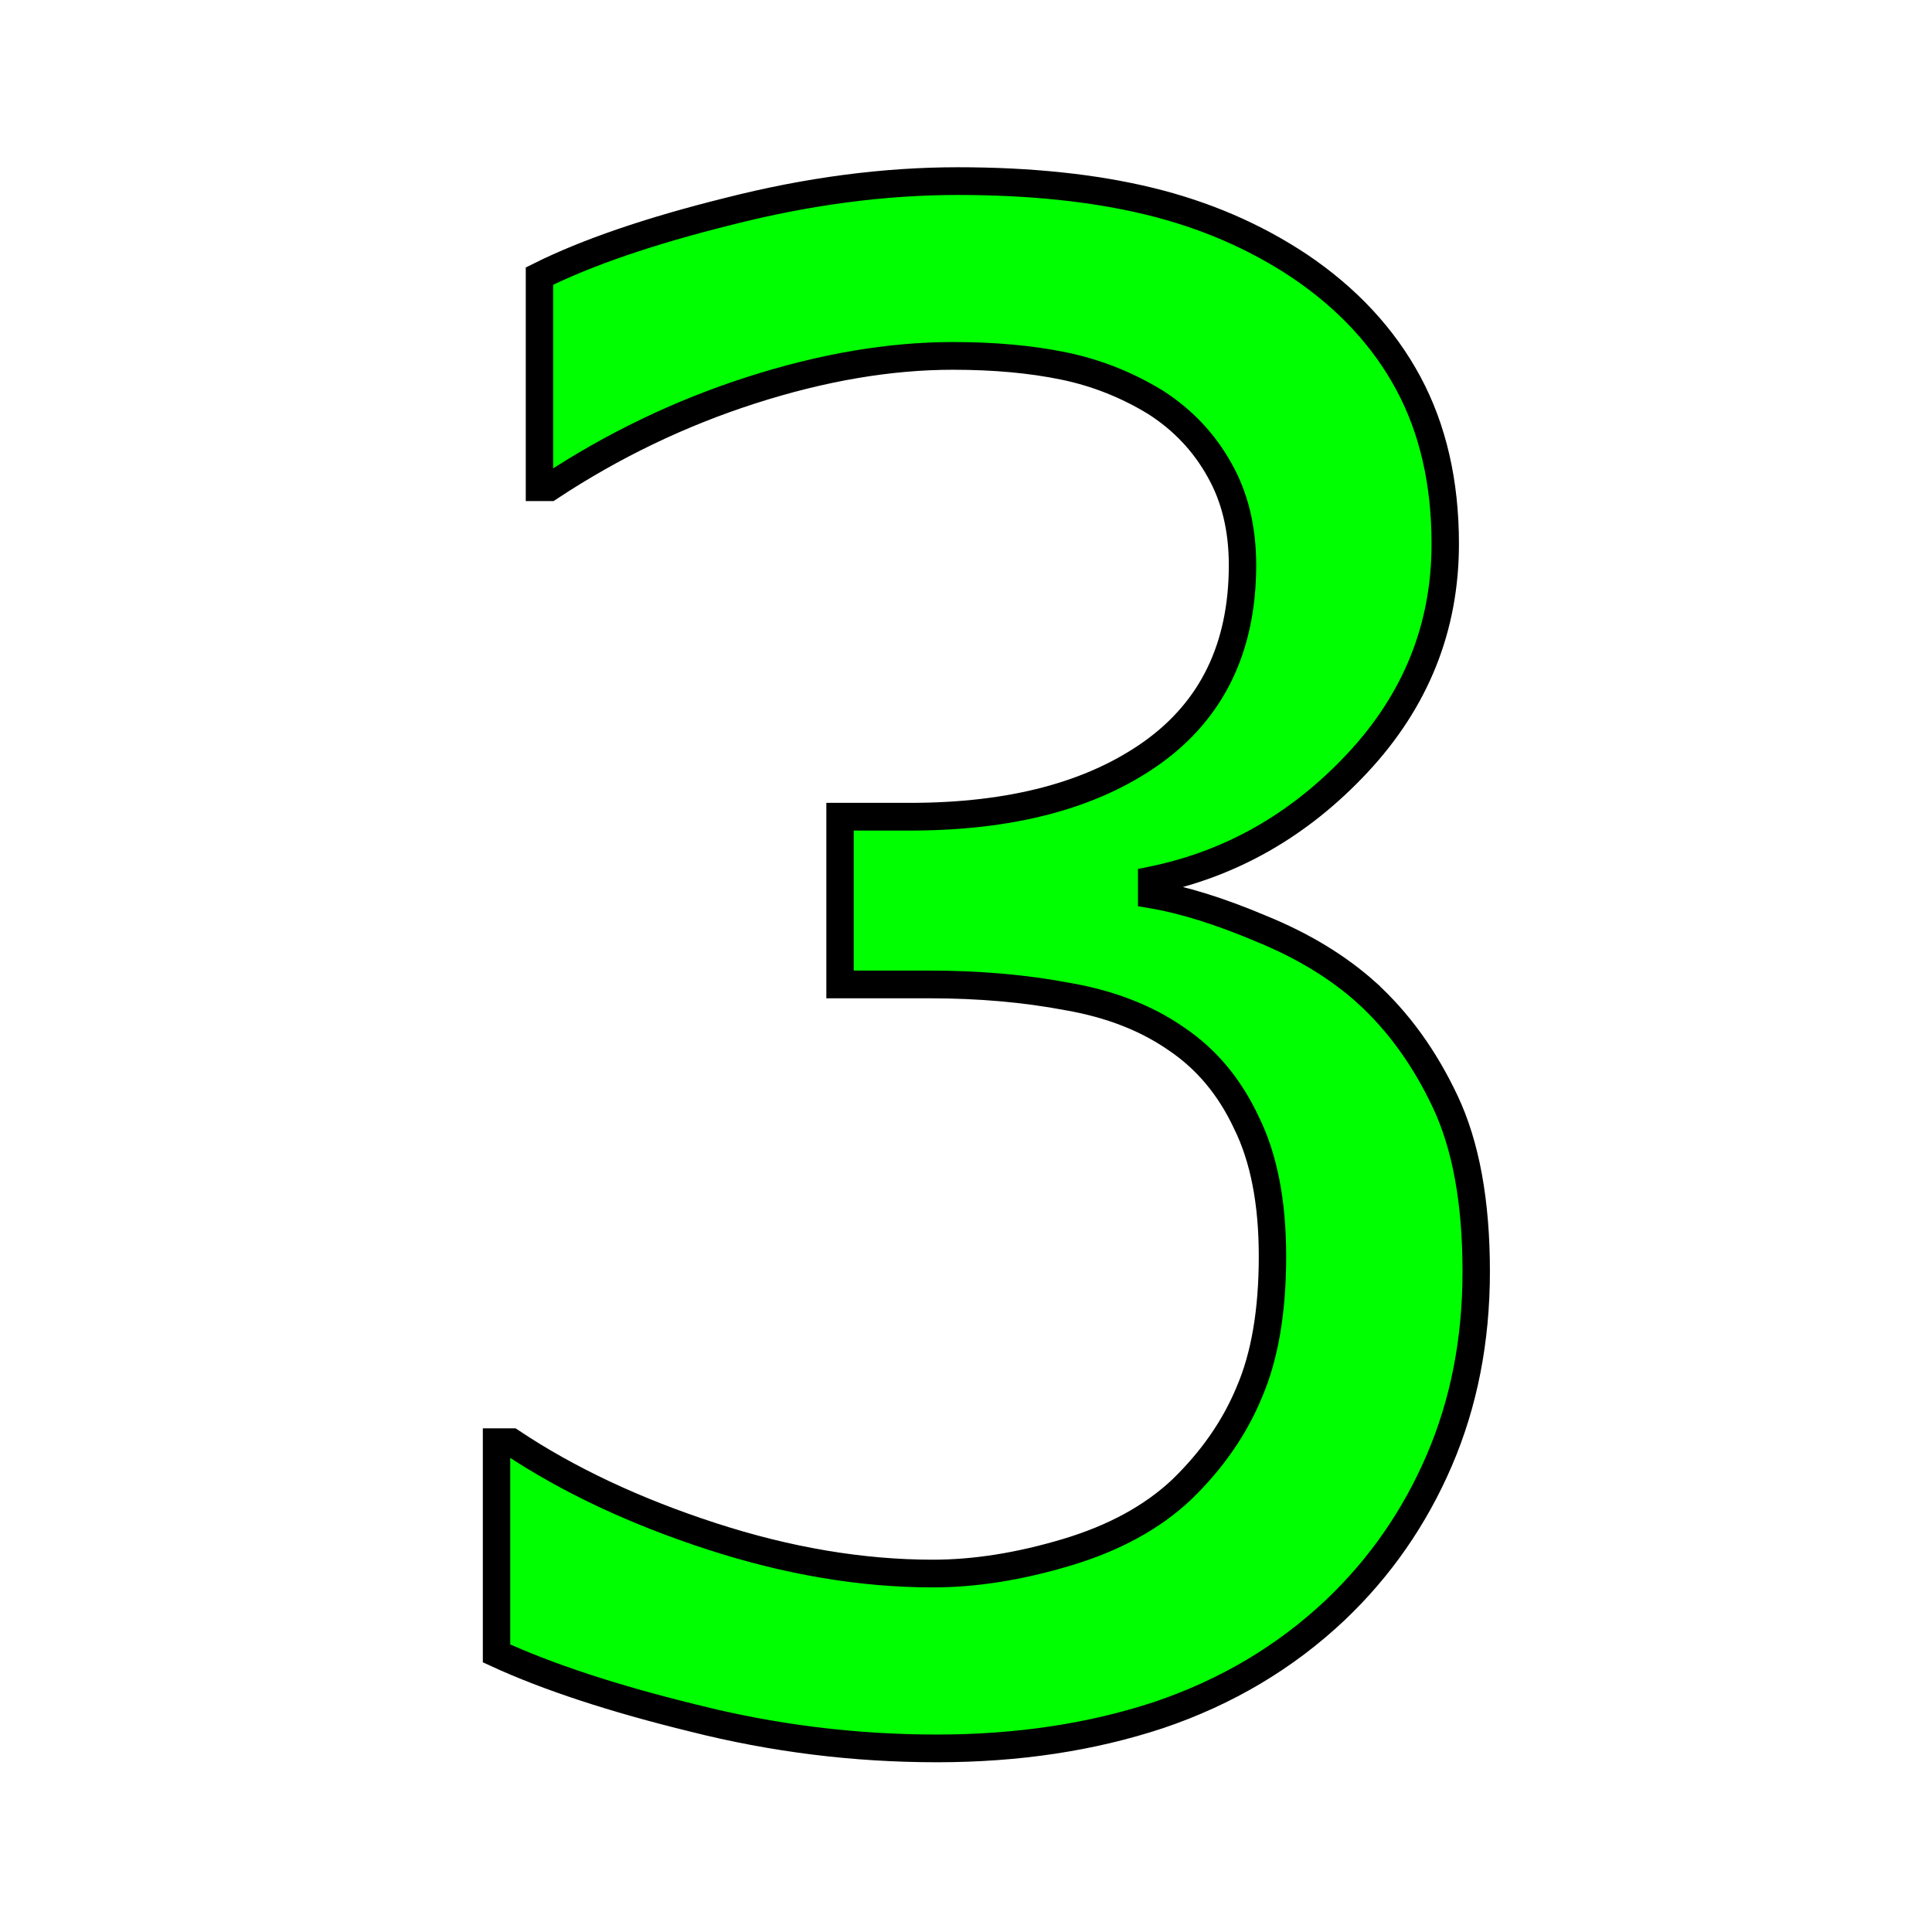
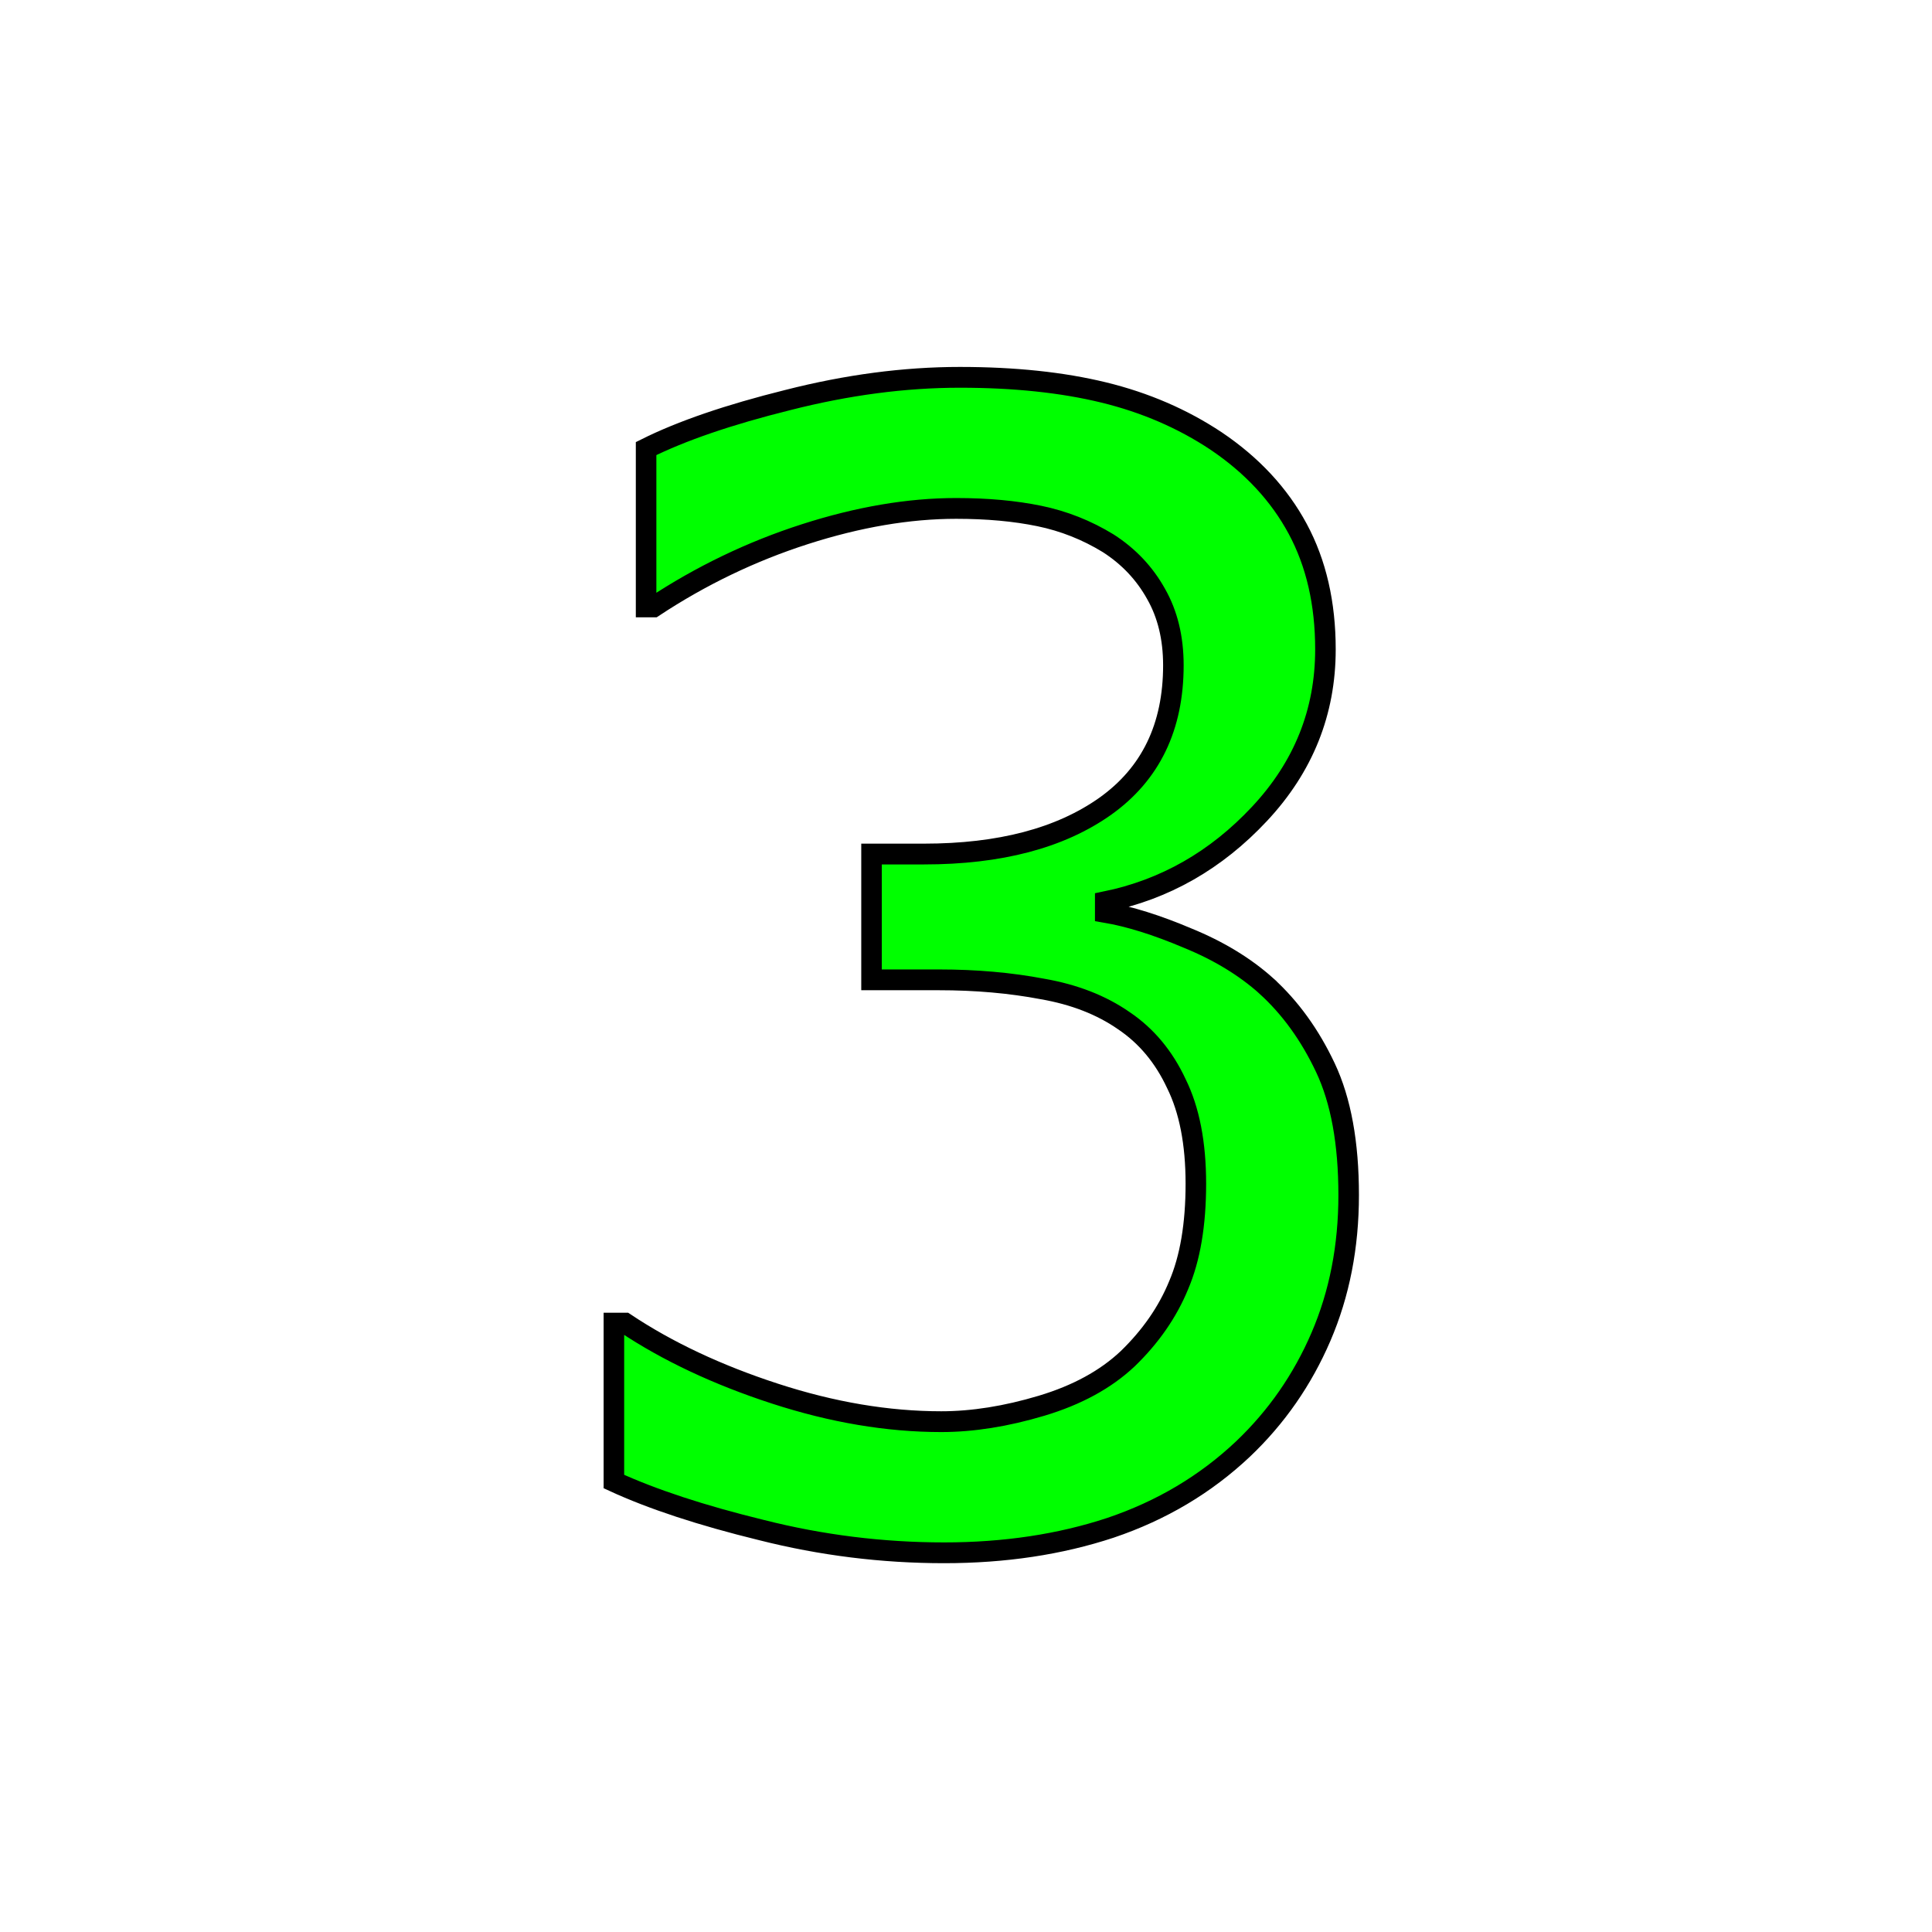
<svg xmlns="http://www.w3.org/2000/svg" width="256" height="256" viewBox="0 0 67.733 67.733" version="1.1" id="svg1">
  <defs id="defs1" />
  <g id="layer1">
-     <path d="m 48.185,34.593 q 1.69,1.514 2.782,3.804 1.092,2.289 1.092,5.917 0,3.592 -1.303,6.586 -1.303,2.994 -3.663,5.212 -2.641,2.465 -6.234,3.663 -3.557,1.162 -7.818,1.162 -4.367,0 -8.593,-1.057 -4.226,-1.021 -6.938,-2.254 v -7.361 h 0.528 q 2.994,1.972 7.044,3.275 4.05,1.303 7.818,1.303 2.219,0 4.719,-0.74 2.501,-0.74 4.05,-2.184 1.62,-1.55 2.395,-3.416 0.81,-1.867 0.81,-4.719 0,-2.817 -0.916,-4.649 Q 43.078,37.269 41.493,36.213 39.909,35.121 37.655,34.734 35.401,34.311 32.794,34.311 h -3.17 v -5.846 h 2.465 q 5.353,0 8.523,-2.219 3.205,-2.254 3.205,-6.551 0,-1.902 -0.81,-3.311 -0.81,-1.444 -2.254,-2.36 -1.514,-0.916 -3.24,-1.268 -1.726,-0.352 -3.909,-0.352 -3.346,0 -7.114,1.197 -3.768,1.197 -7.114,3.381 H 19.024 V 9.623 q 2.501,-1.233 6.656,-2.254 4.191,-1.057 8.1,-1.057 3.839,0 6.762,0.704 2.923,0.704 5.283,2.254 2.536,1.69 3.839,4.085 1.303,2.395 1.303,5.6 0,4.367 -3.099,7.642 -3.064,3.24 -7.255,4.085 v 0.493 q 1.69,0.282 3.874,1.197 2.184,0.88 3.698,2.219 z" id="text5" style="font-size:72.127px;fill:#00ff00;stroke:#000000;stroke-width:0.966" transform="scale(0.9941405,1.005894)" aria-label="3" />
+     <g transform="translate(33.86667,33.86667) scale(0.75) translate(-33.86667,-33.86667)">
+       <path d="m 48.185,34.593 q 1.69,1.514 2.782,3.804 1.092,2.289 1.092,5.917 0,3.592 -1.303,6.586 -1.303,2.994 -3.663,5.212 -2.641,2.465 -6.234,3.663 -3.557,1.162 -7.818,1.162 -4.367,0 -8.593,-1.057 -4.226,-1.021 -6.938,-2.254 v -7.361 h 0.528 q 2.994,1.972 7.044,3.275 4.05,1.303 7.818,1.303 2.219,0 4.719,-0.74 2.501,-0.74 4.05,-2.184 1.62,-1.55 2.395,-3.416 0.81,-1.867 0.81,-4.719 0,-2.817 -0.916,-4.649 Q 43.078,37.269 41.493,36.213 39.909,35.121 37.655,34.734 35.401,34.311 32.794,34.311 h -3.17 v -5.846 h 2.465 q 5.353,0 8.523,-2.219 3.205,-2.254 3.205,-6.551 0,-1.902 -0.81,-3.311 -0.81,-1.444 -2.254,-2.36 -1.514,-0.916 -3.24,-1.268 -1.726,-0.352 -3.909,-0.352 -3.346,0 -7.114,1.197 -3.768,1.197 -7.114,3.381 H 19.024 V 9.623 q 2.501,-1.233 6.656,-2.254 4.191,-1.057 8.1,-1.057 3.839,0 6.762,0.704 2.923,0.704 5.283,2.254 2.536,1.69 3.839,4.085 1.303,2.395 1.303,5.6 0,4.367 -3.099,7.642 -3.064,3.24 -7.255,4.085 v 0.493 q 1.69,0.282 3.874,1.197 2.184,0.88 3.698,2.219 z" id="text5" style="font-size:72.127px;fill:#00ff00;stroke:#000000;stroke-width:0.966" transform="scale(0.9941405,1.005894)" aria-label="3" />
+     </g>
  </g>
</svg>
